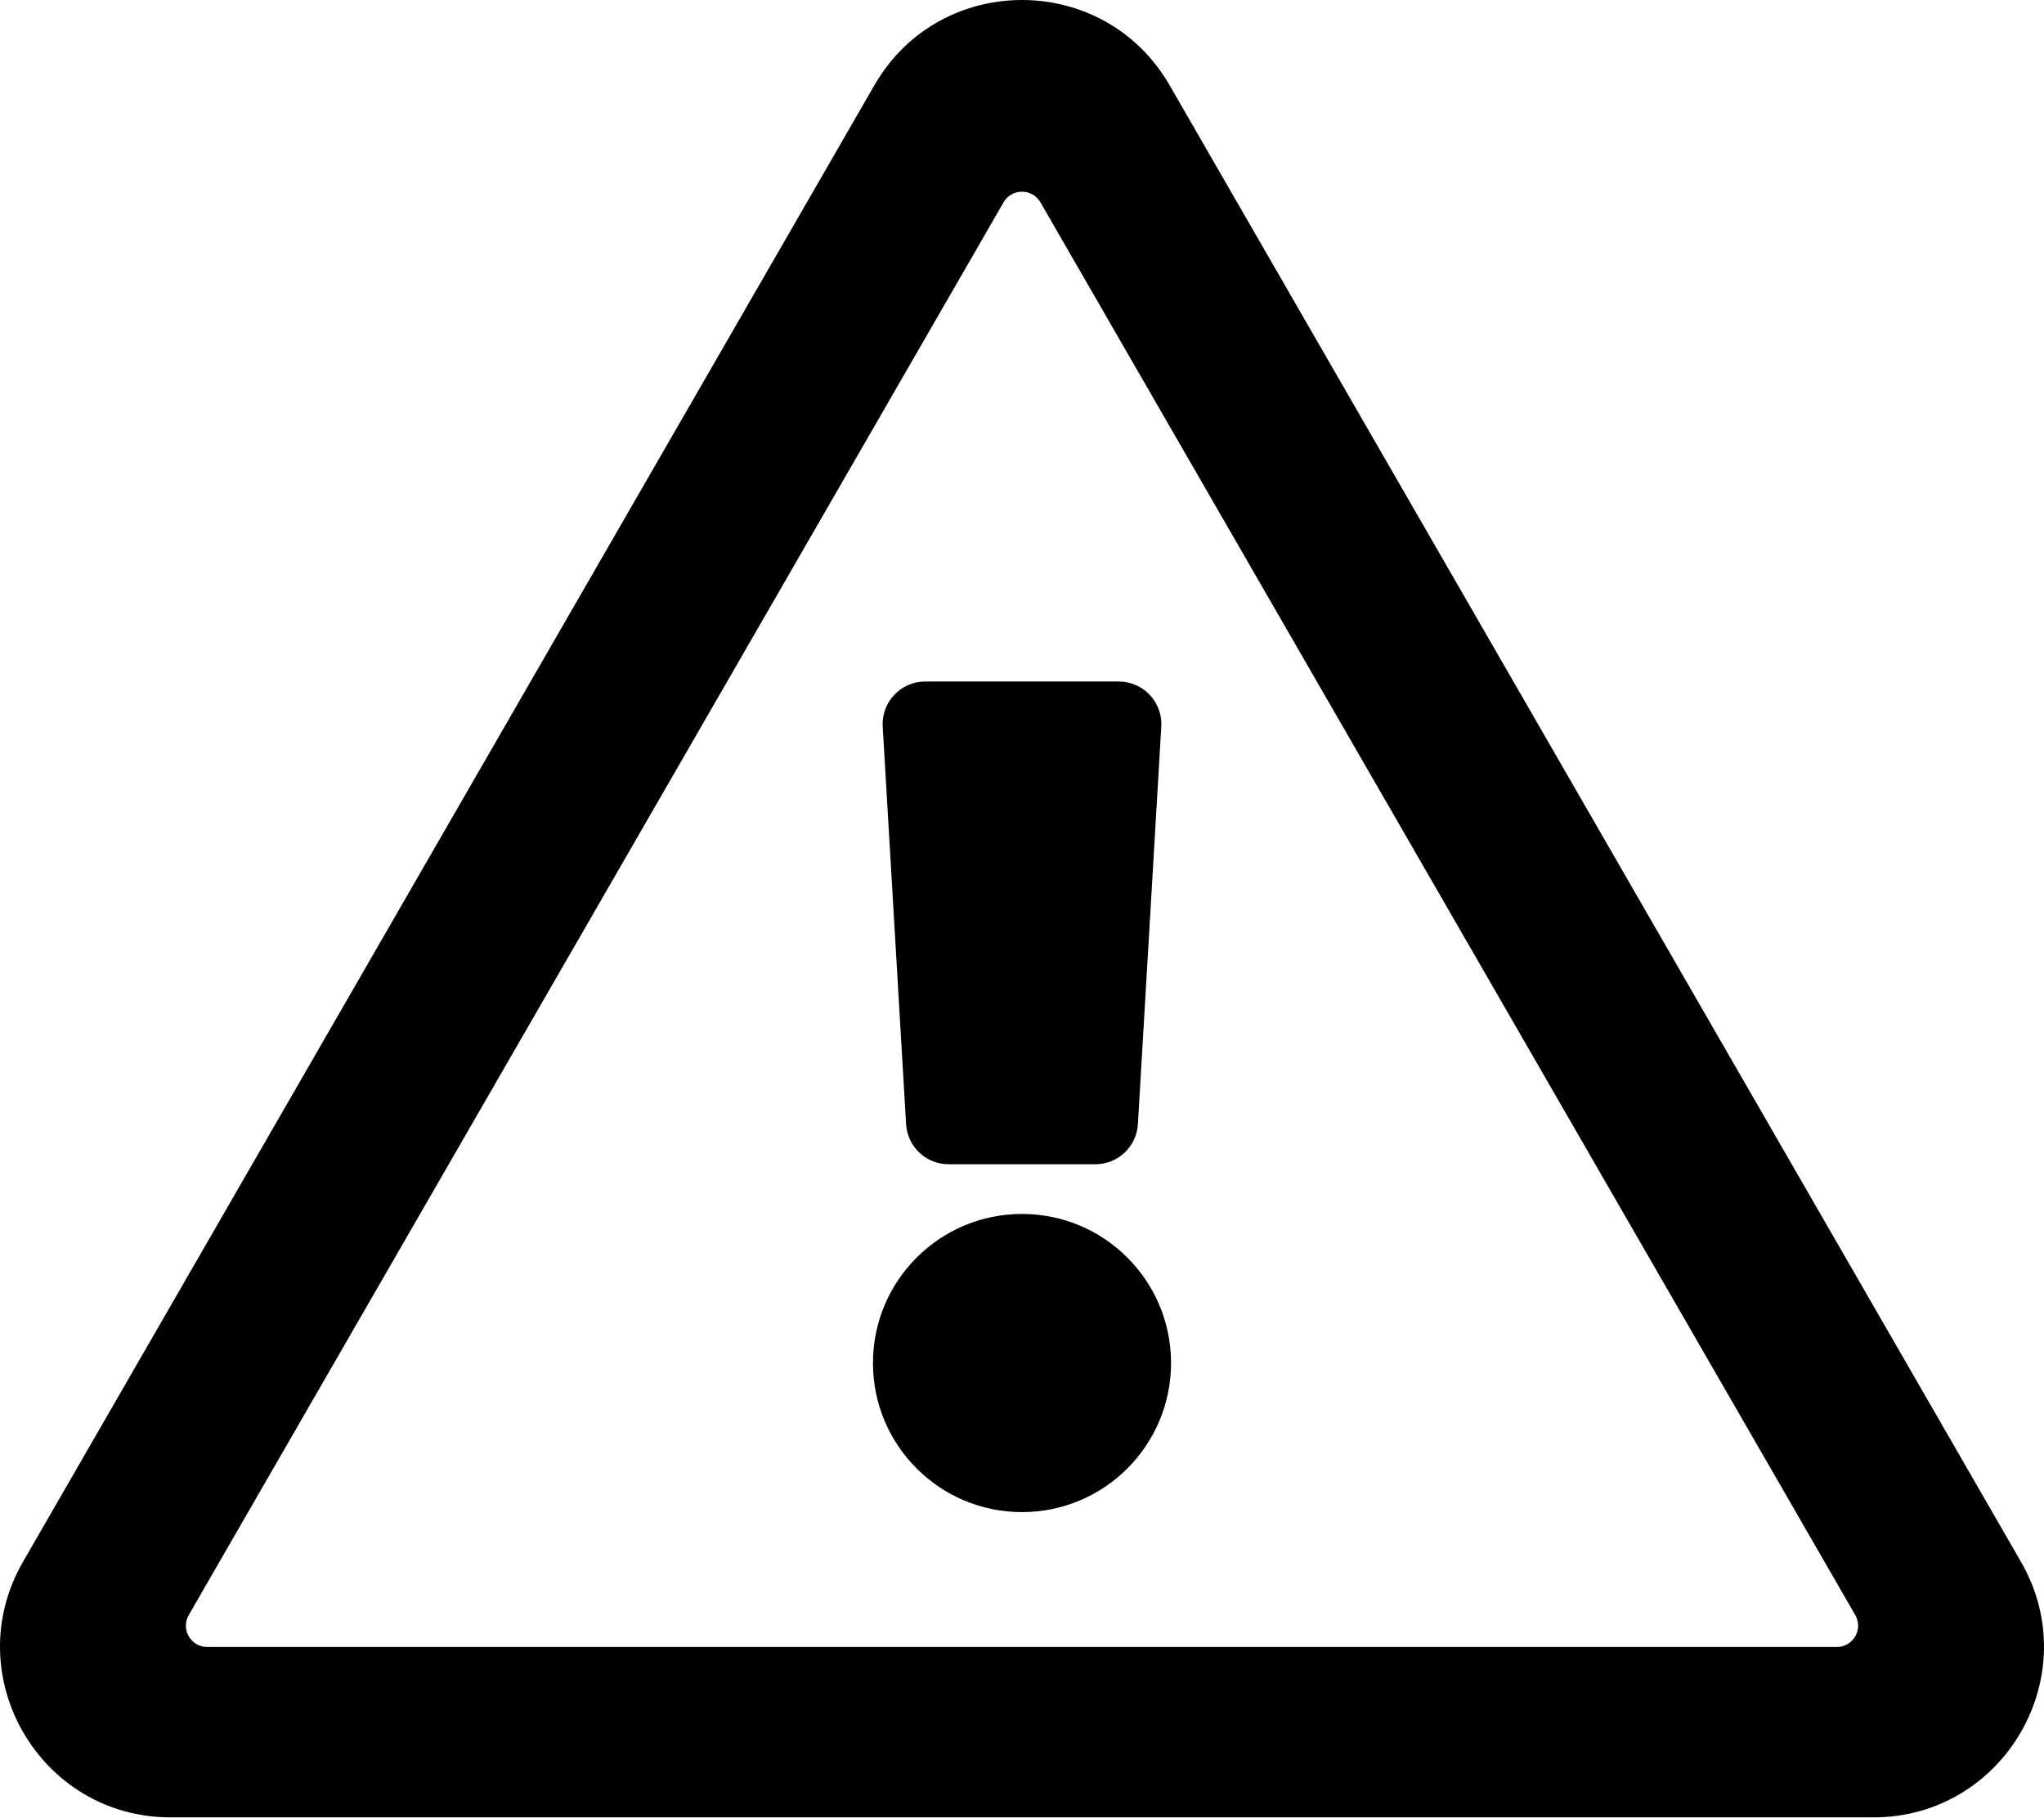
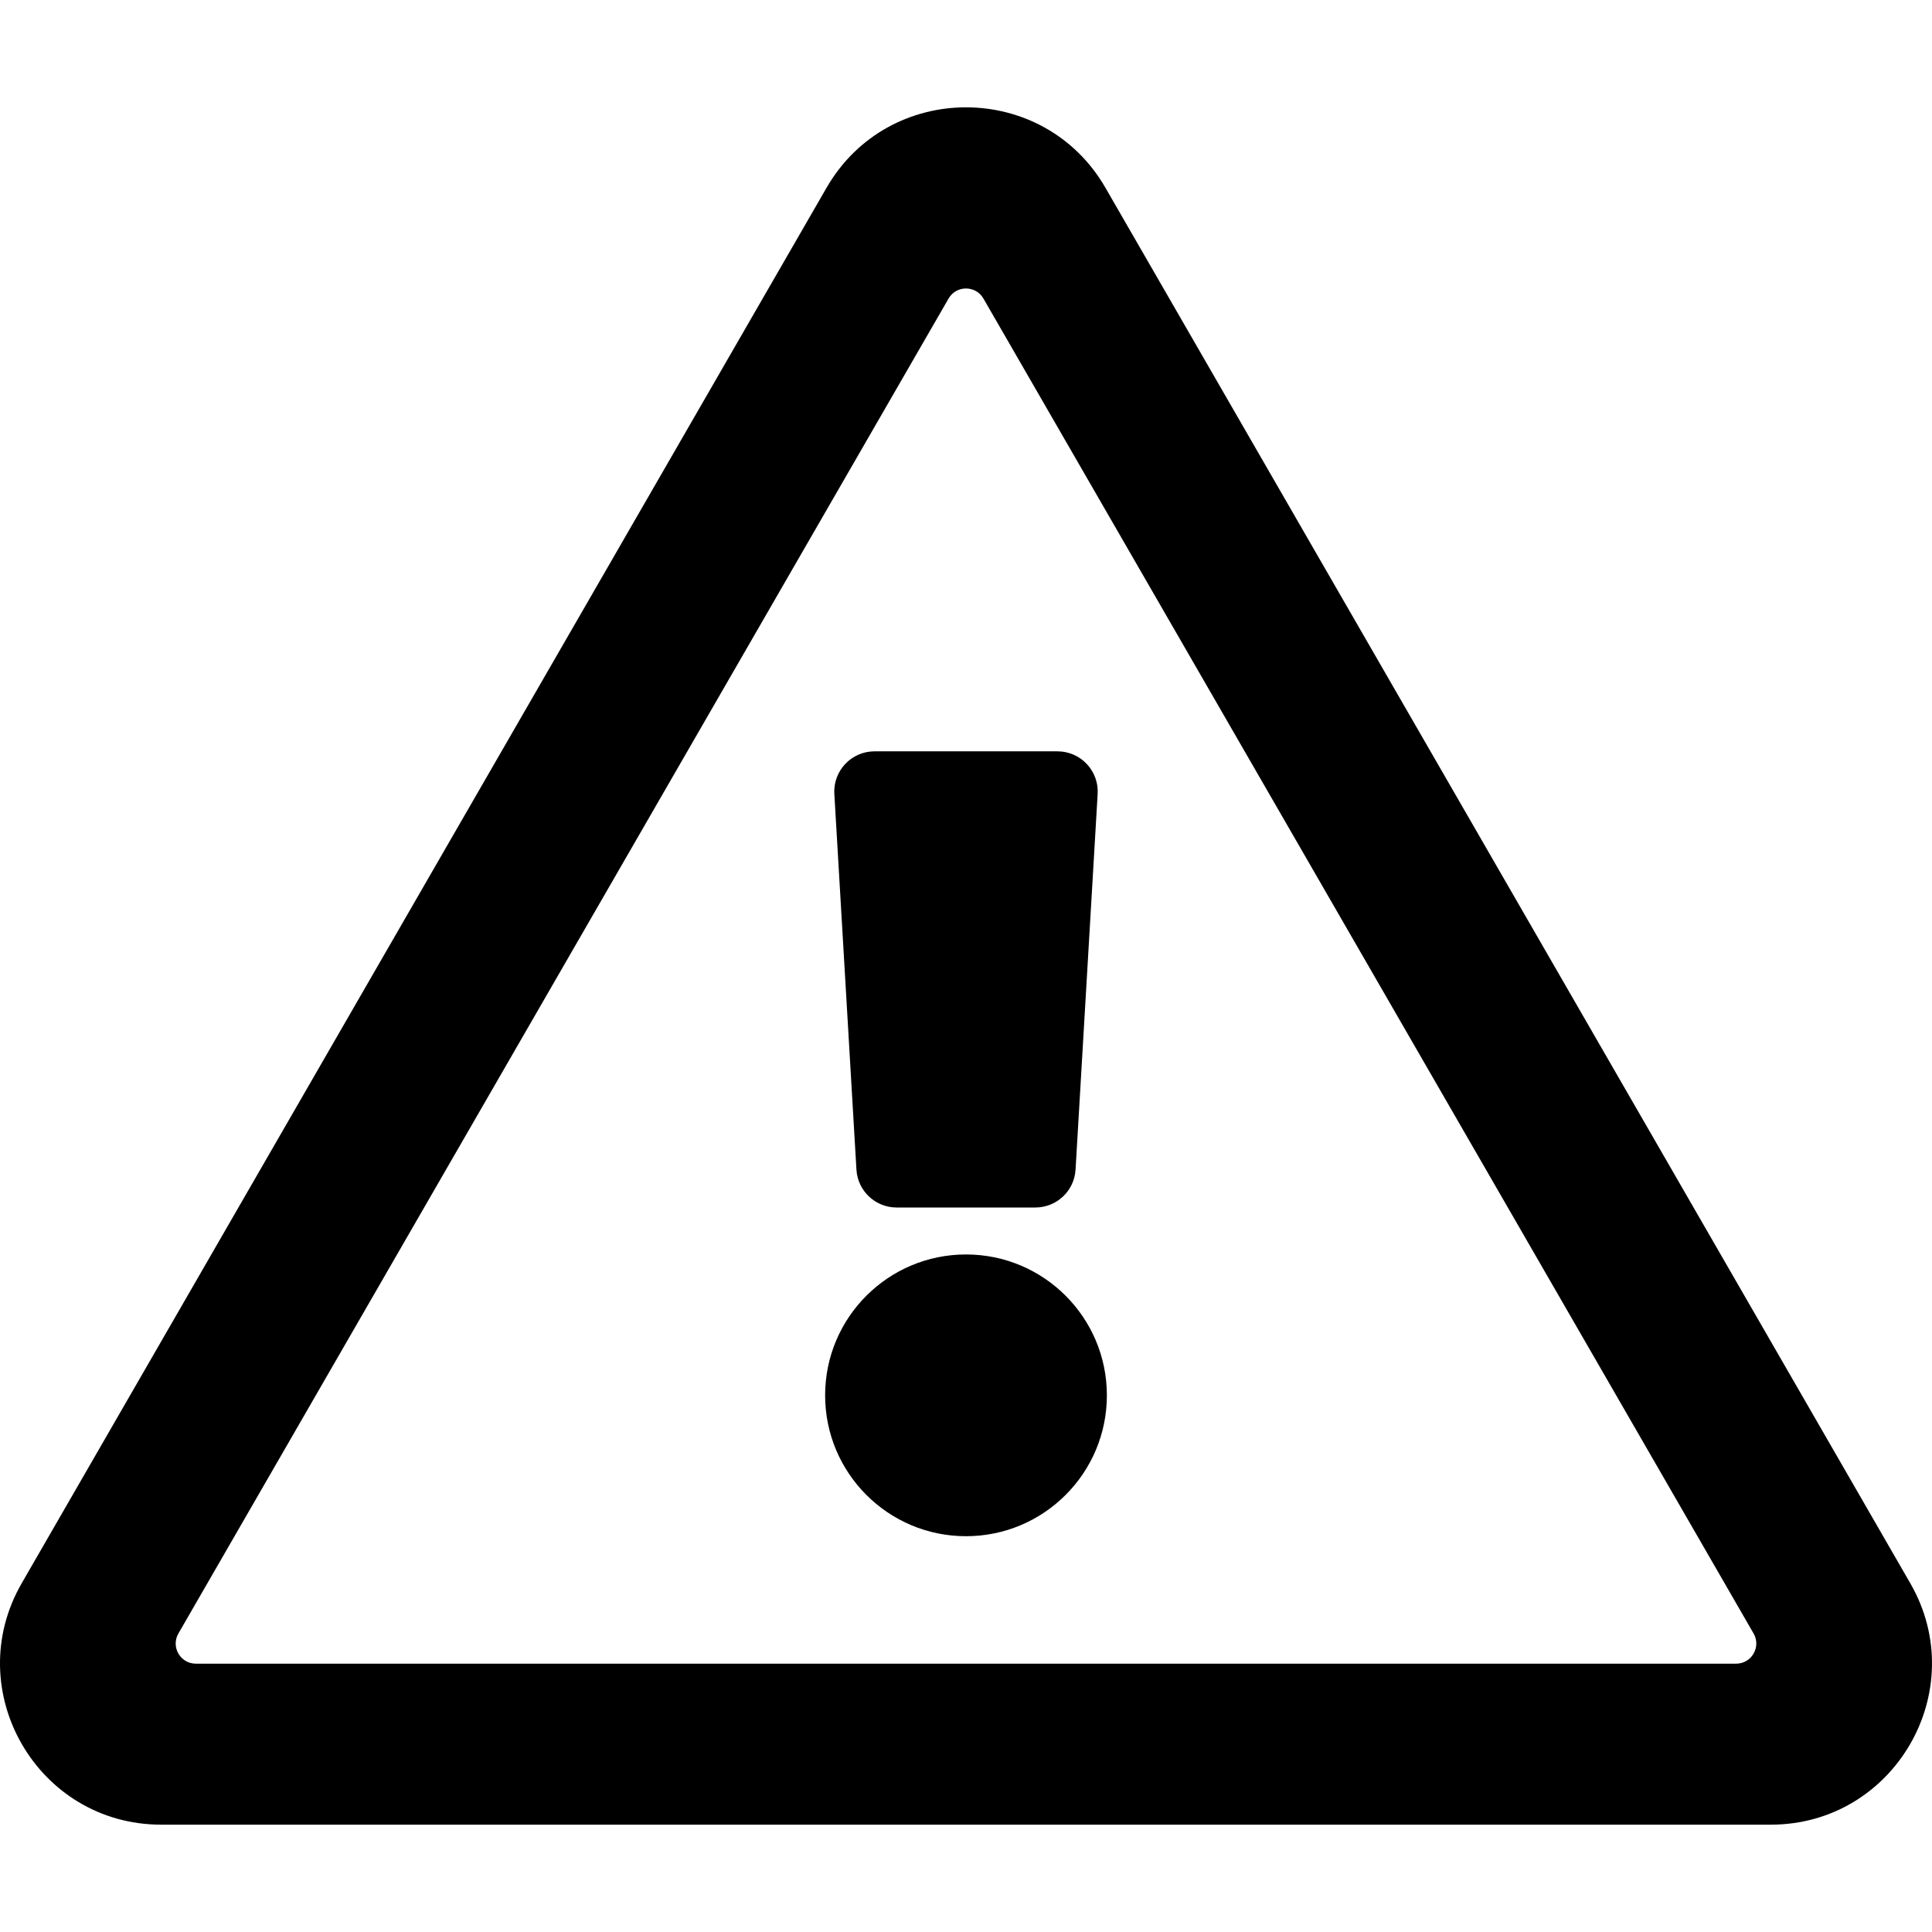
- <svg xmlns="http://www.w3.org/2000/svg" aria-hidden="true" data-prefix="far" data-icon="exclamation-triangle" class="svg-inline--fa fa-exclamation-triangle fa-w-18" role="img" viewBox="0 0 576 512">
+ <svg xmlns="http://www.w3.org/2000/svg" width="10" height="10" aria-hidden="true" data-prefix="far" data-icon="exclamation-triangle" class="svg-inline--fa fa-exclamation-triangle fa-w-18" role="img" viewBox="0 0 576 512">
  <path fill="#000000" d="M248.747 204.705l6.588 112c.373 6.343 5.626 11.295 11.979 11.295h41.37a12 12 0 0 0 11.979-11.295l6.588-112c.405-6.893-5.075-12.705-11.979-12.705h-54.547c-6.903 0-12.383 5.812-11.978 12.705zM330 384c0 23.196-18.804 42-42 42s-42-18.804-42-42 18.804-42 42-42 42 18.804 42 42zm-.423-360.015c-18.433-31.951-64.687-32.009-83.154 0L6.477 440.013C-11.945 471.946 11.118 512 48.054 512H527.94c36.865 0 60.035-39.993 41.577-71.987L329.577 23.985zM53.191 455.002L282.803 57.008c2.309-4.002 8.085-4.002 10.394 0l229.612 397.993c2.308 4-.579 8.998-5.197 8.998H58.388c-4.617.001-7.504-4.997-5.197-8.997z" />
</svg>
